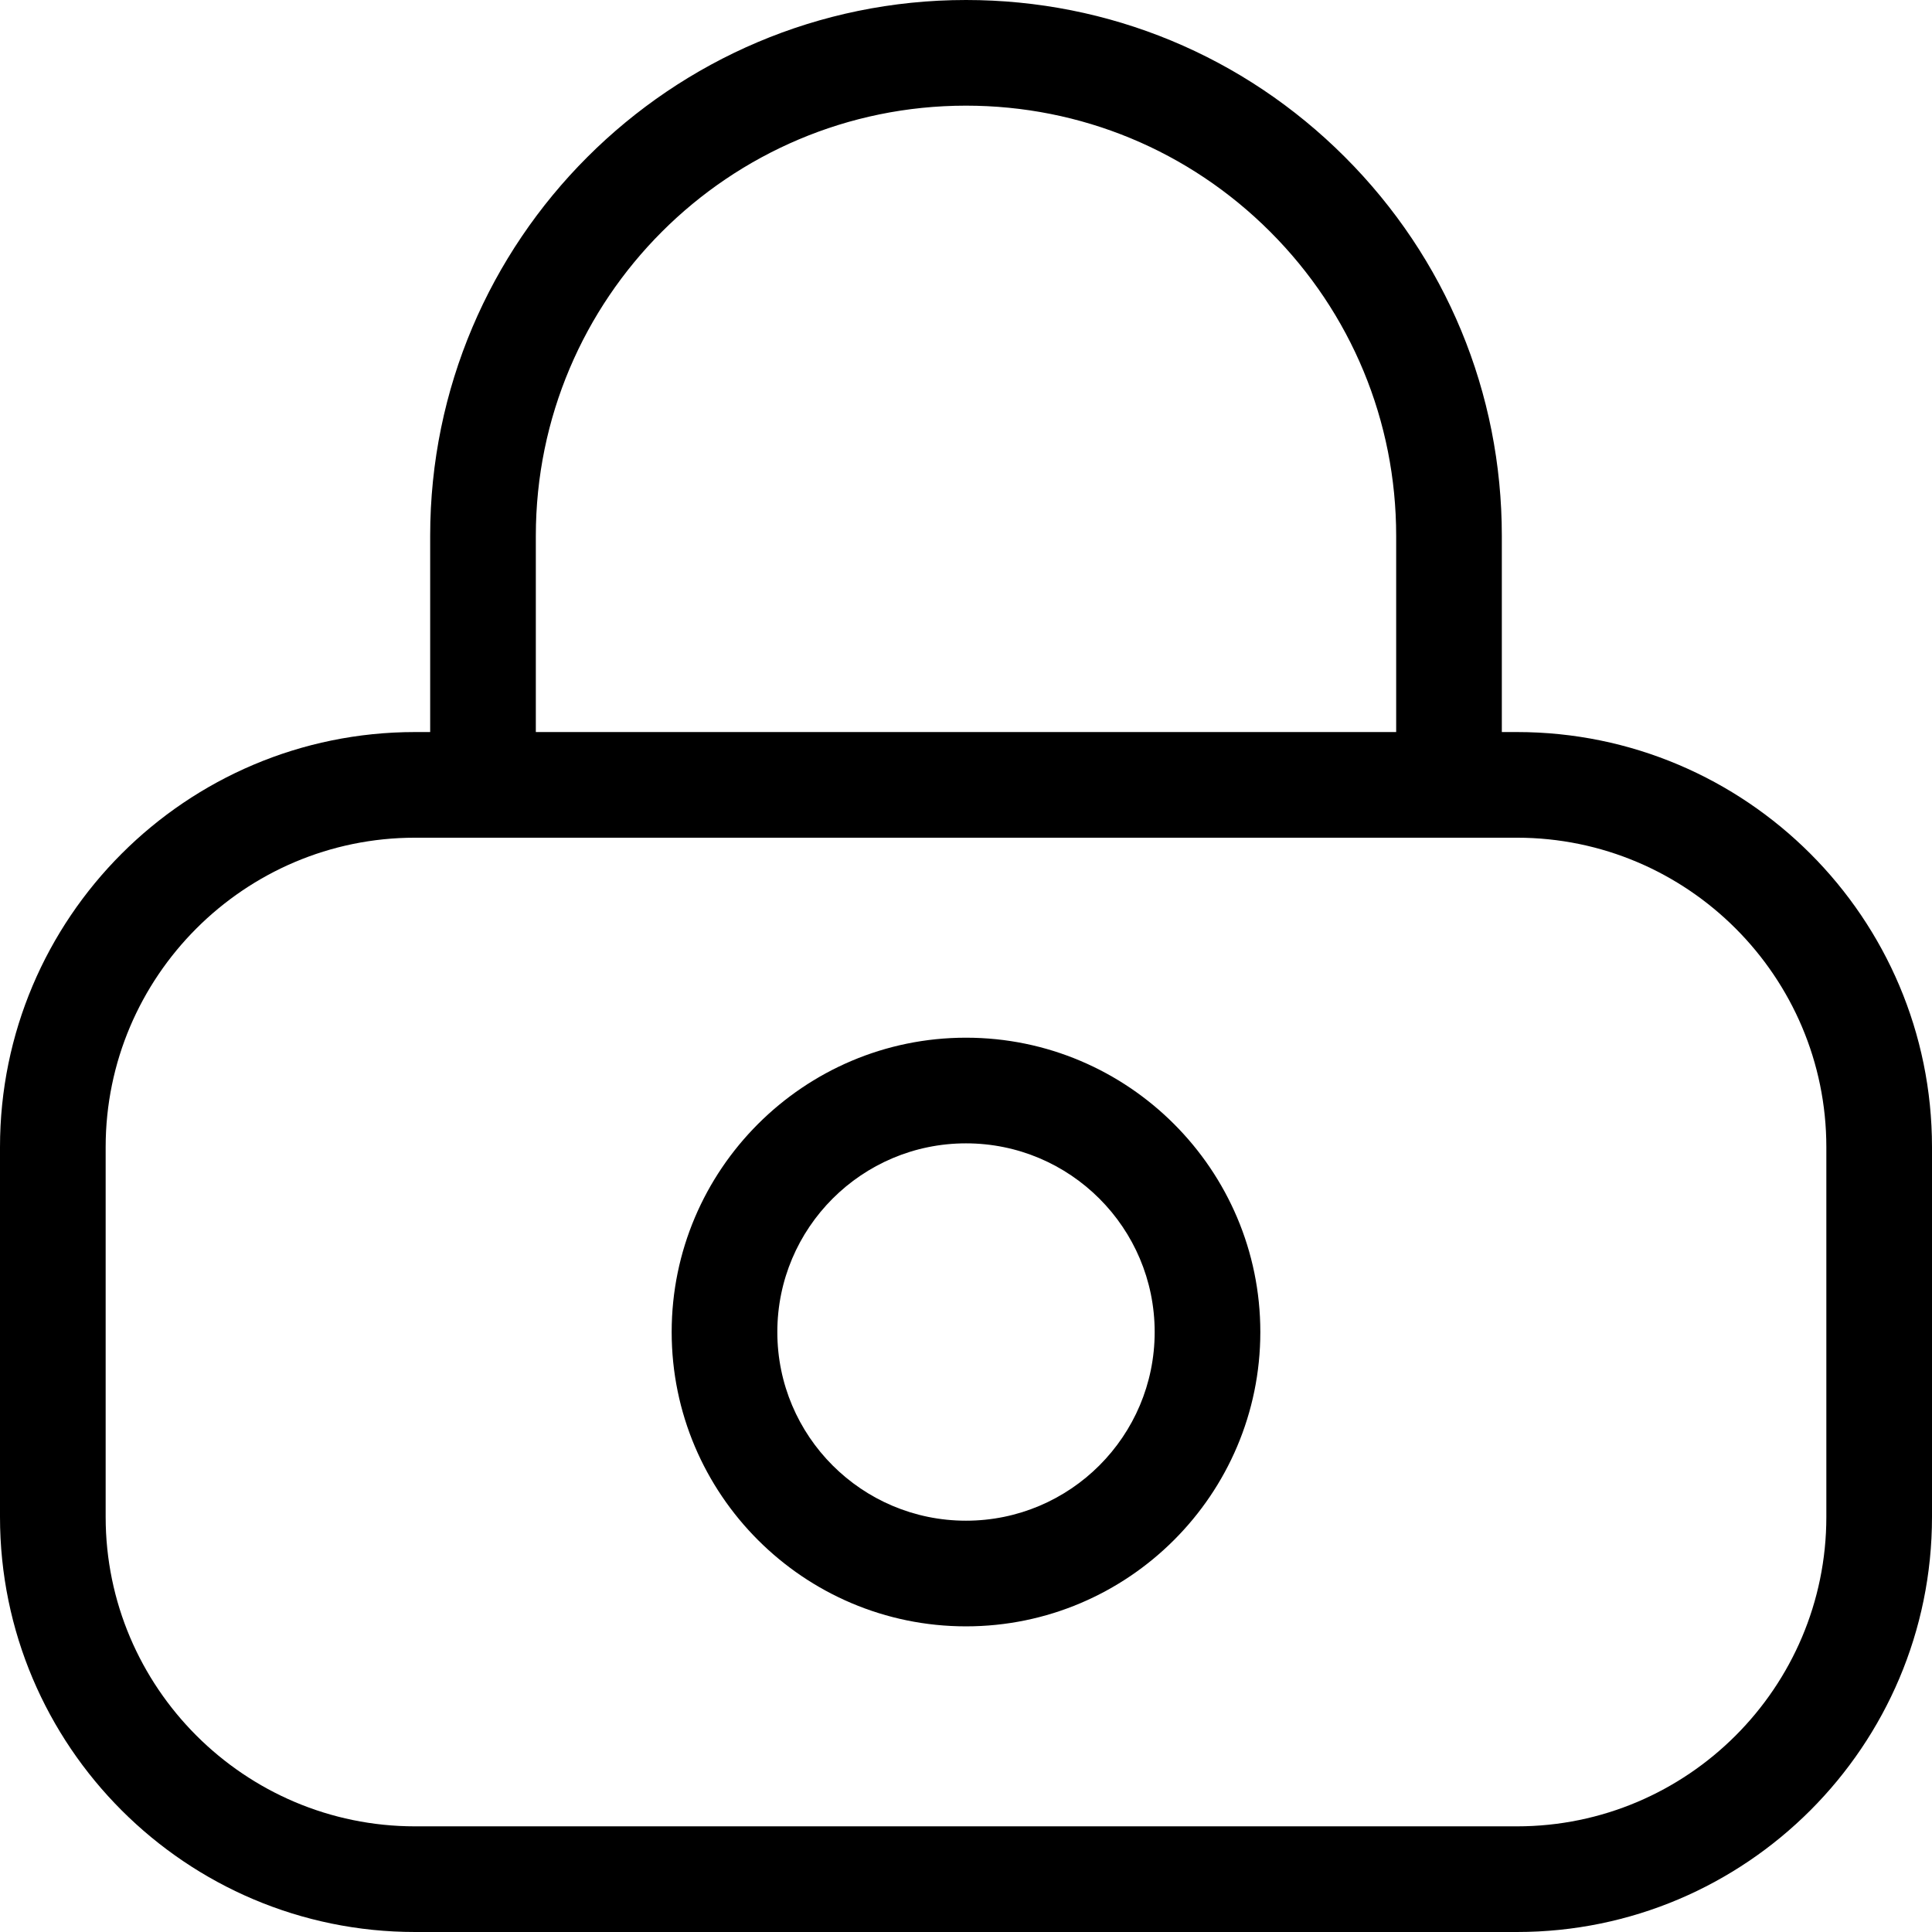
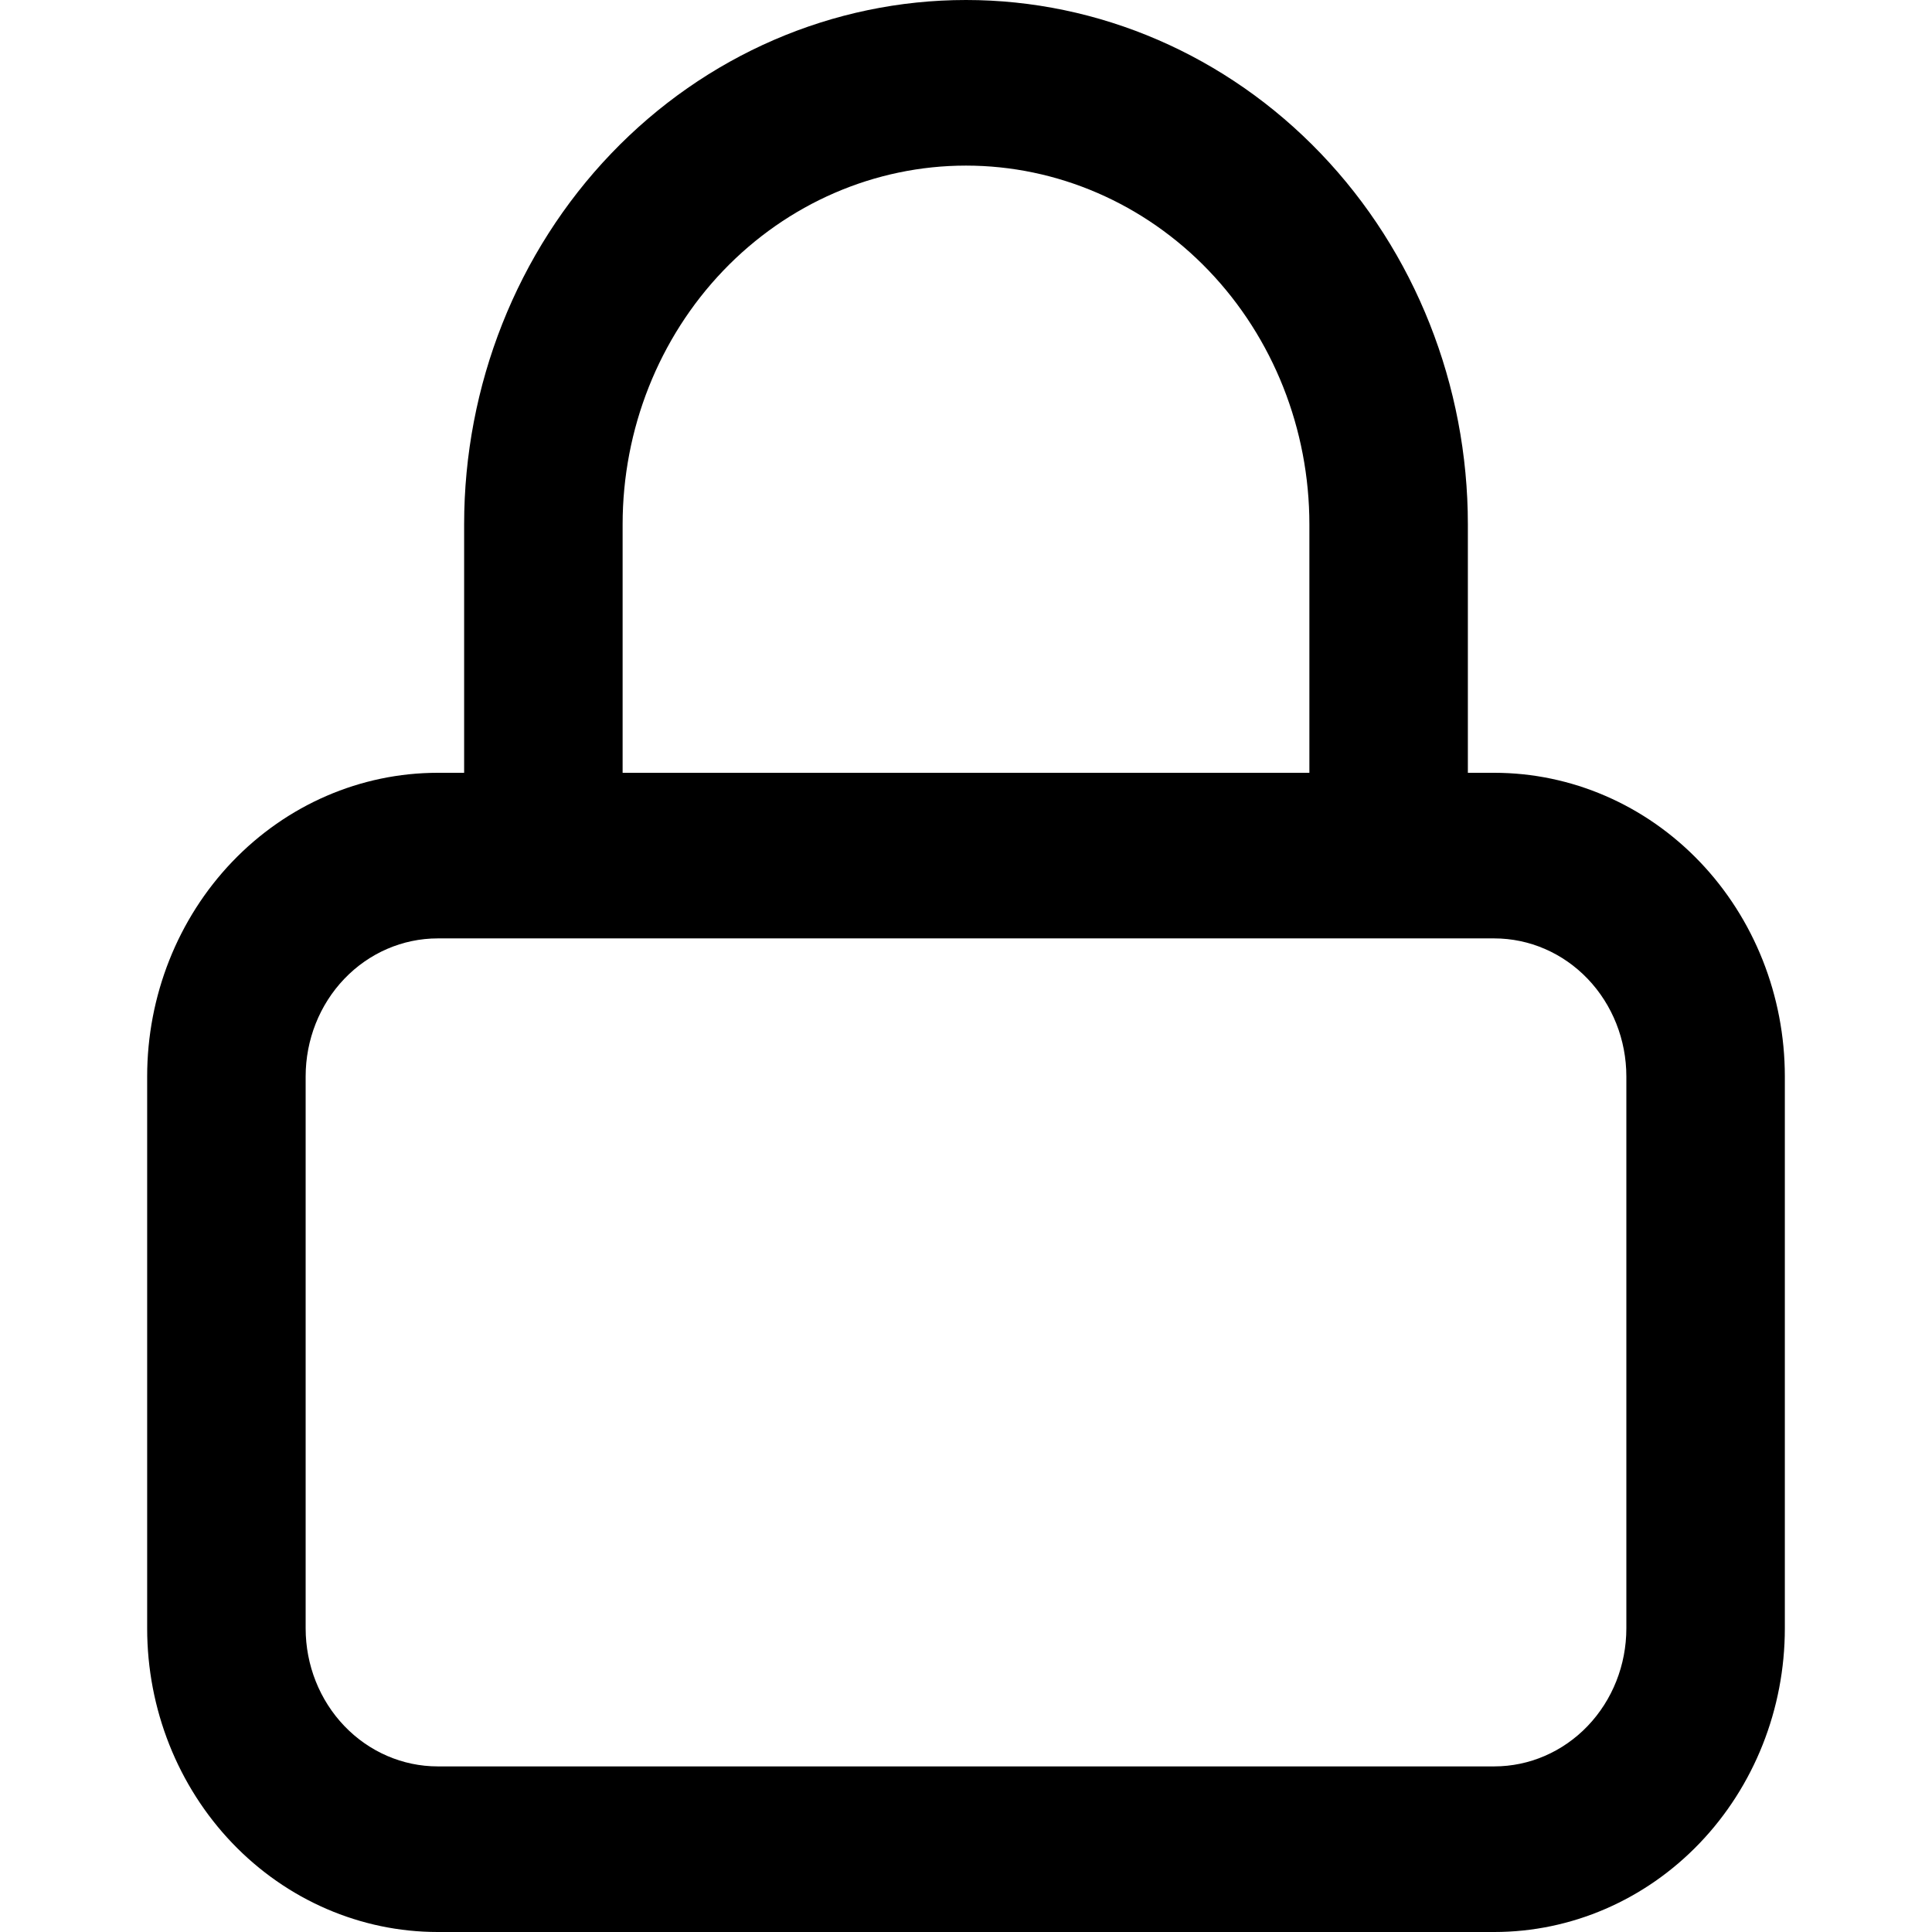
- <svg xmlns="http://www.w3.org/2000/svg" version="1.1" x="0px" y="0px" viewBox="0 0 512 512" style="enable-background:new 0 0 512 512;" xml:space="preserve">
-   <path d="M402,194h-4v-52c0-37.9-14.8-73.6-41.6-100.4C329.6,14.8,293.9,0,256,0c-78.3,0-142,63.7-142,142v52h-4  C49.3,194,0,243.3,0,304v98c0,60.7,49.3,110,110,110h292c60.7,0,110-49.3,110-110v-98C512,243.3,462.7,194,402,194z M142,142  c0-62.9,51.1-114,114-114c30.4,0,59.1,11.9,80.6,33.4C358.1,82.9,370,111.6,370,142v52H142V142z M484,402c0,45.2-36.8,82-82,82H110  c-45.2,0-82-36.8-82-82v-98c0-45.2,36.8-82,82-82h292c45.2,0,82,36.8,82,82V402z M256,275c-43,0-78,35-78,78s35,78,78,78  c43,0,78-35,78-78S299,275,256,275z M256,403c-27.6,0-50-22.4-50-50s22.4-50,50-50s50,22.4,50,50S283.6,403,256,403z" />
+ <svg xmlns="http://www.w3.org/2000/svg" width="512" height="512" viewBox="0 0 512 512" fill="none">
+   <path d="M396 204.8H389V138.971C389 102.114 374.988 66.766 350.045 40.704C325.103 14.642 291.274 0 256 0C220.726 0 186.897 14.642 161.955 40.704C137.012 66.766 123 102.114 123 138.971V204.8H116C95.578 204.8 75.993 213.277 61.553 228.365C47.112 243.454 39 263.919 39 285.257V431.543C39 452.881 47.112 473.346 61.553 488.435C75.993 503.523 95.578 512 116 512H396C416.422 512 436.007 503.523 450.447 488.435C464.888 473.346 473 452.881 473 431.543V285.257C473 263.919 464.888 243.454 450.447 228.365C436.007 213.277 416.422 204.8 396 204.8ZM165 138.971C165 113.753 174.587 89.568 191.653 71.736C208.719 53.904 231.865 43.886 256 43.886C280.135 43.886 303.281 53.904 320.347 71.736C337.413 89.568 347 113.753 347 138.971V204.8H165V138.971ZM431 431.543C431 441.242 427.313 450.544 420.749 457.403C414.185 464.261 405.283 468.114 396 468.114H116C106.717 468.114 97.815 464.261 91.251 457.403C84.688 450.544 81 441.242 81 431.543V285.257C81 275.558 84.688 266.256 91.251 259.397C97.815 252.539 106.717 248.686 116 248.686H396C405.283 248.686 414.185 252.539 420.749 259.397C427.313 266.256 431 275.558 431 285.257V431.543Z" fill="black" />
</svg>
